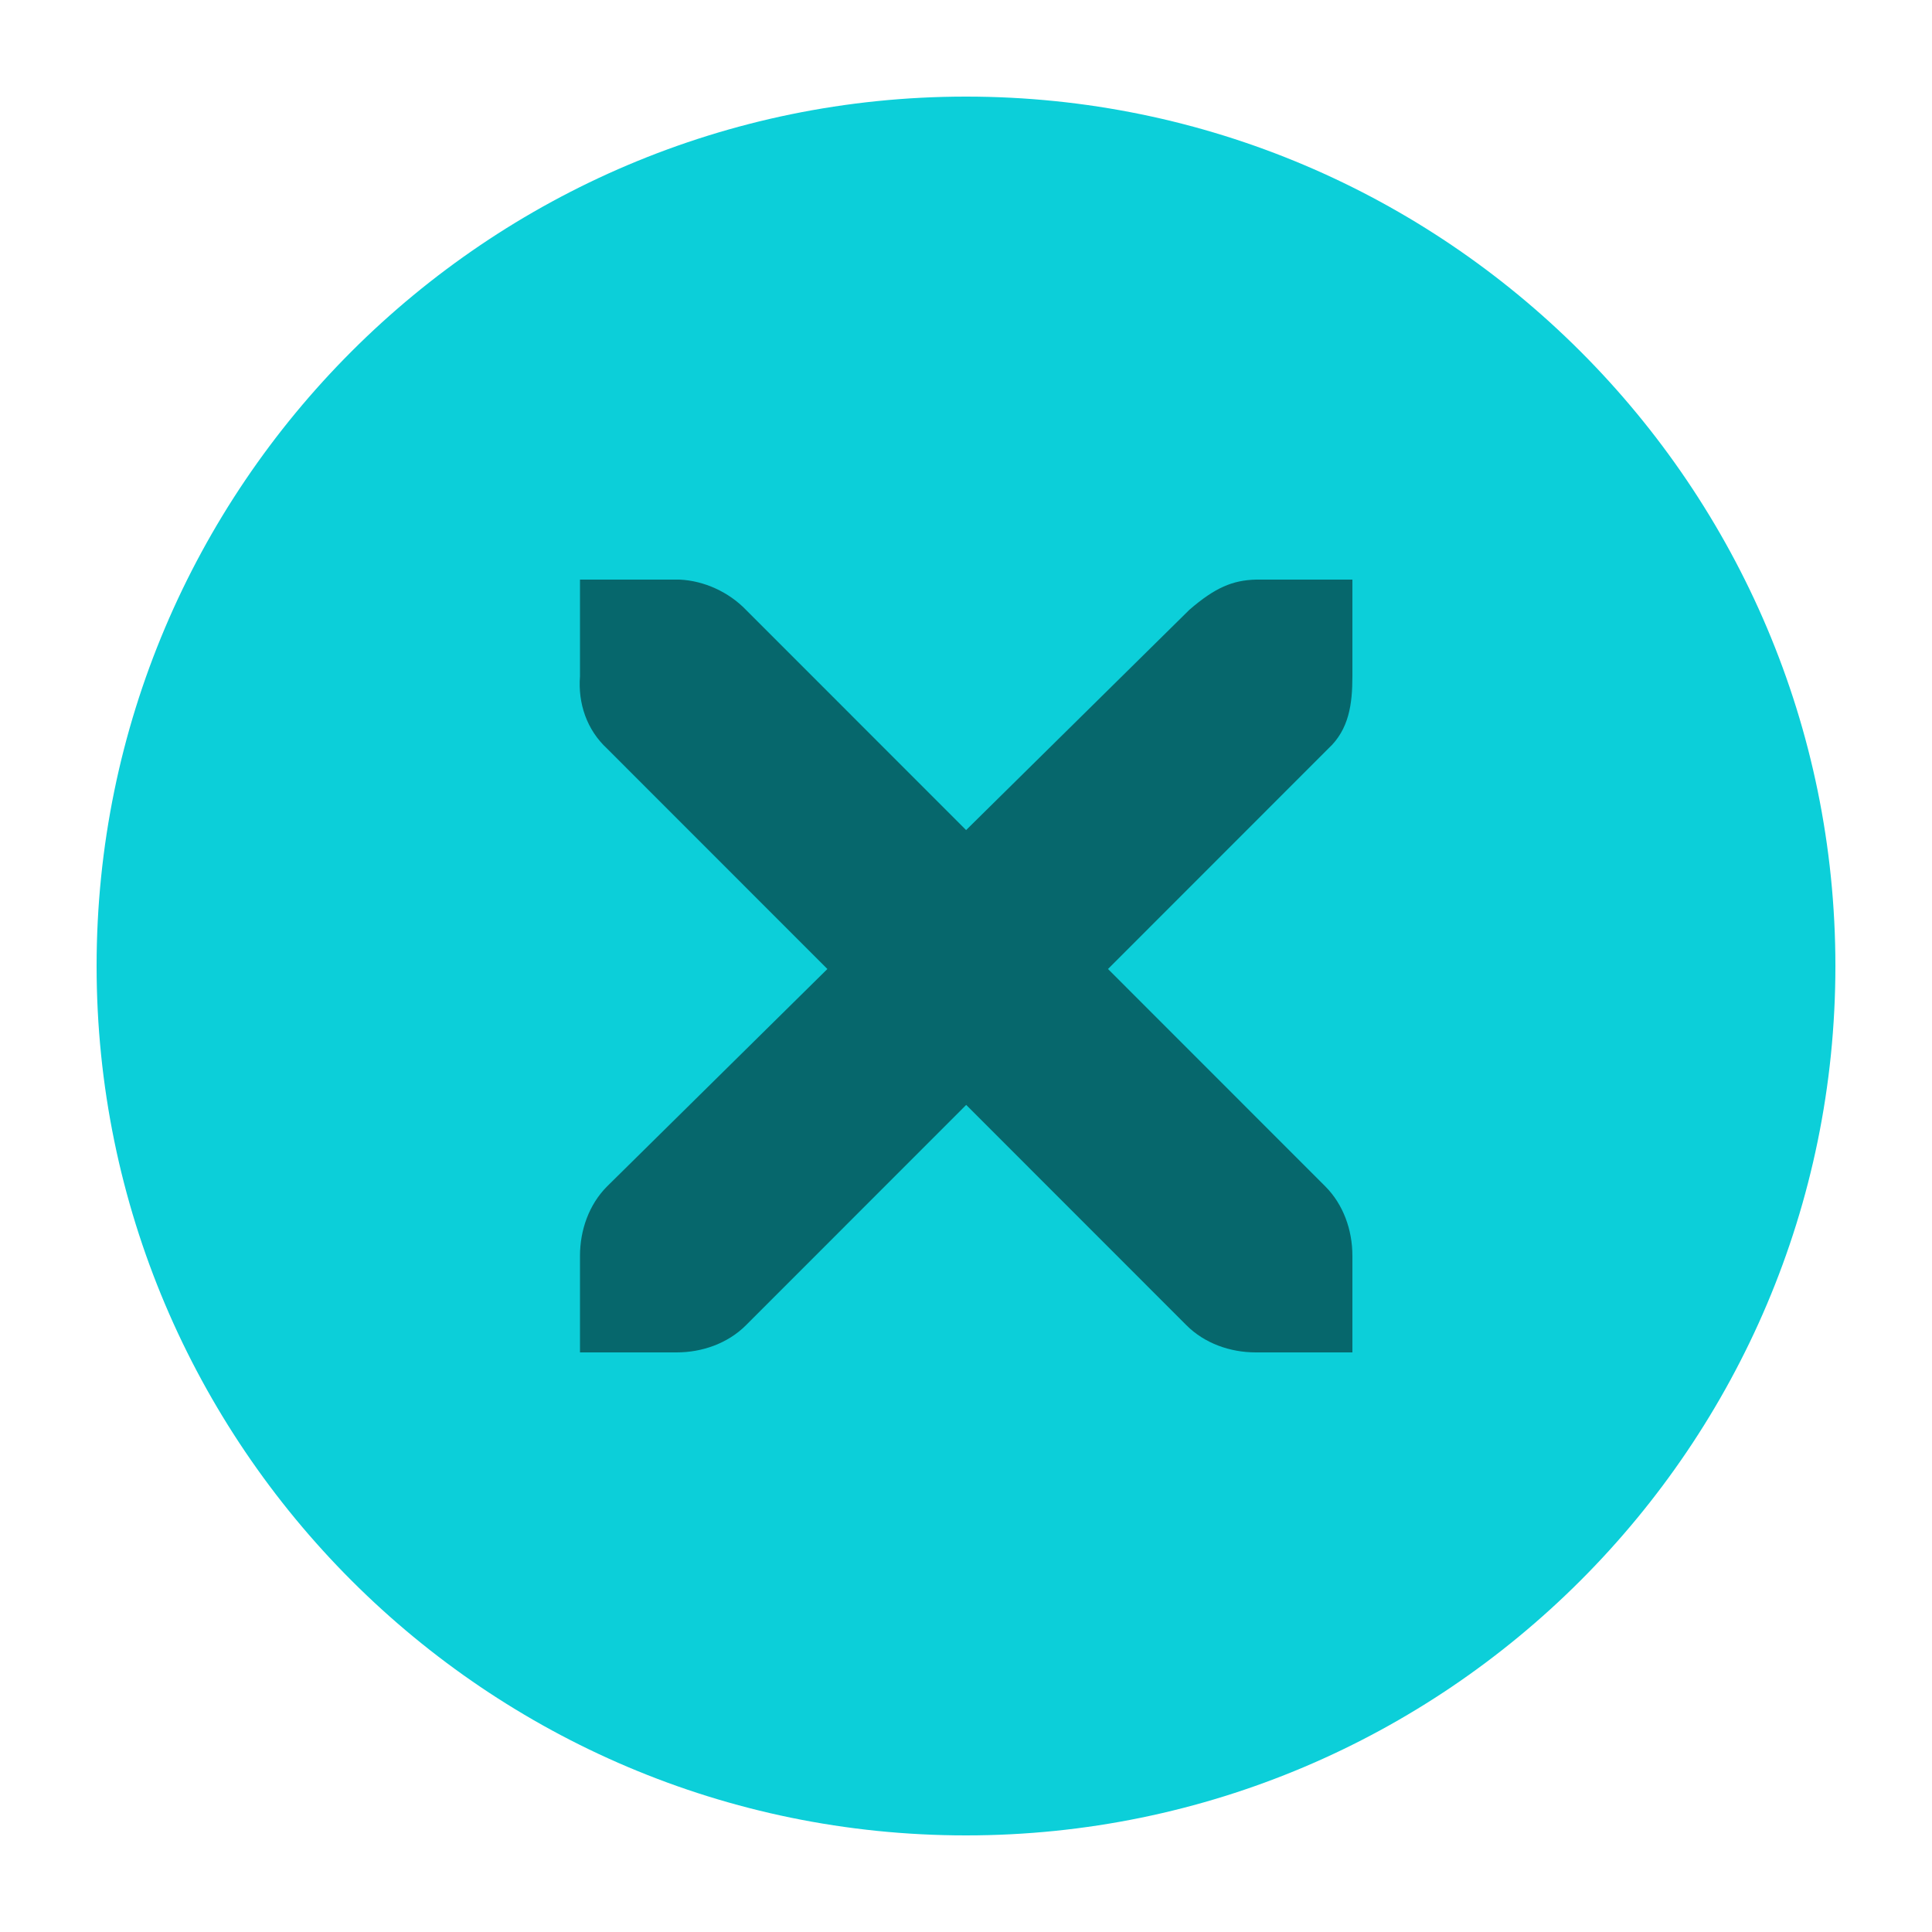
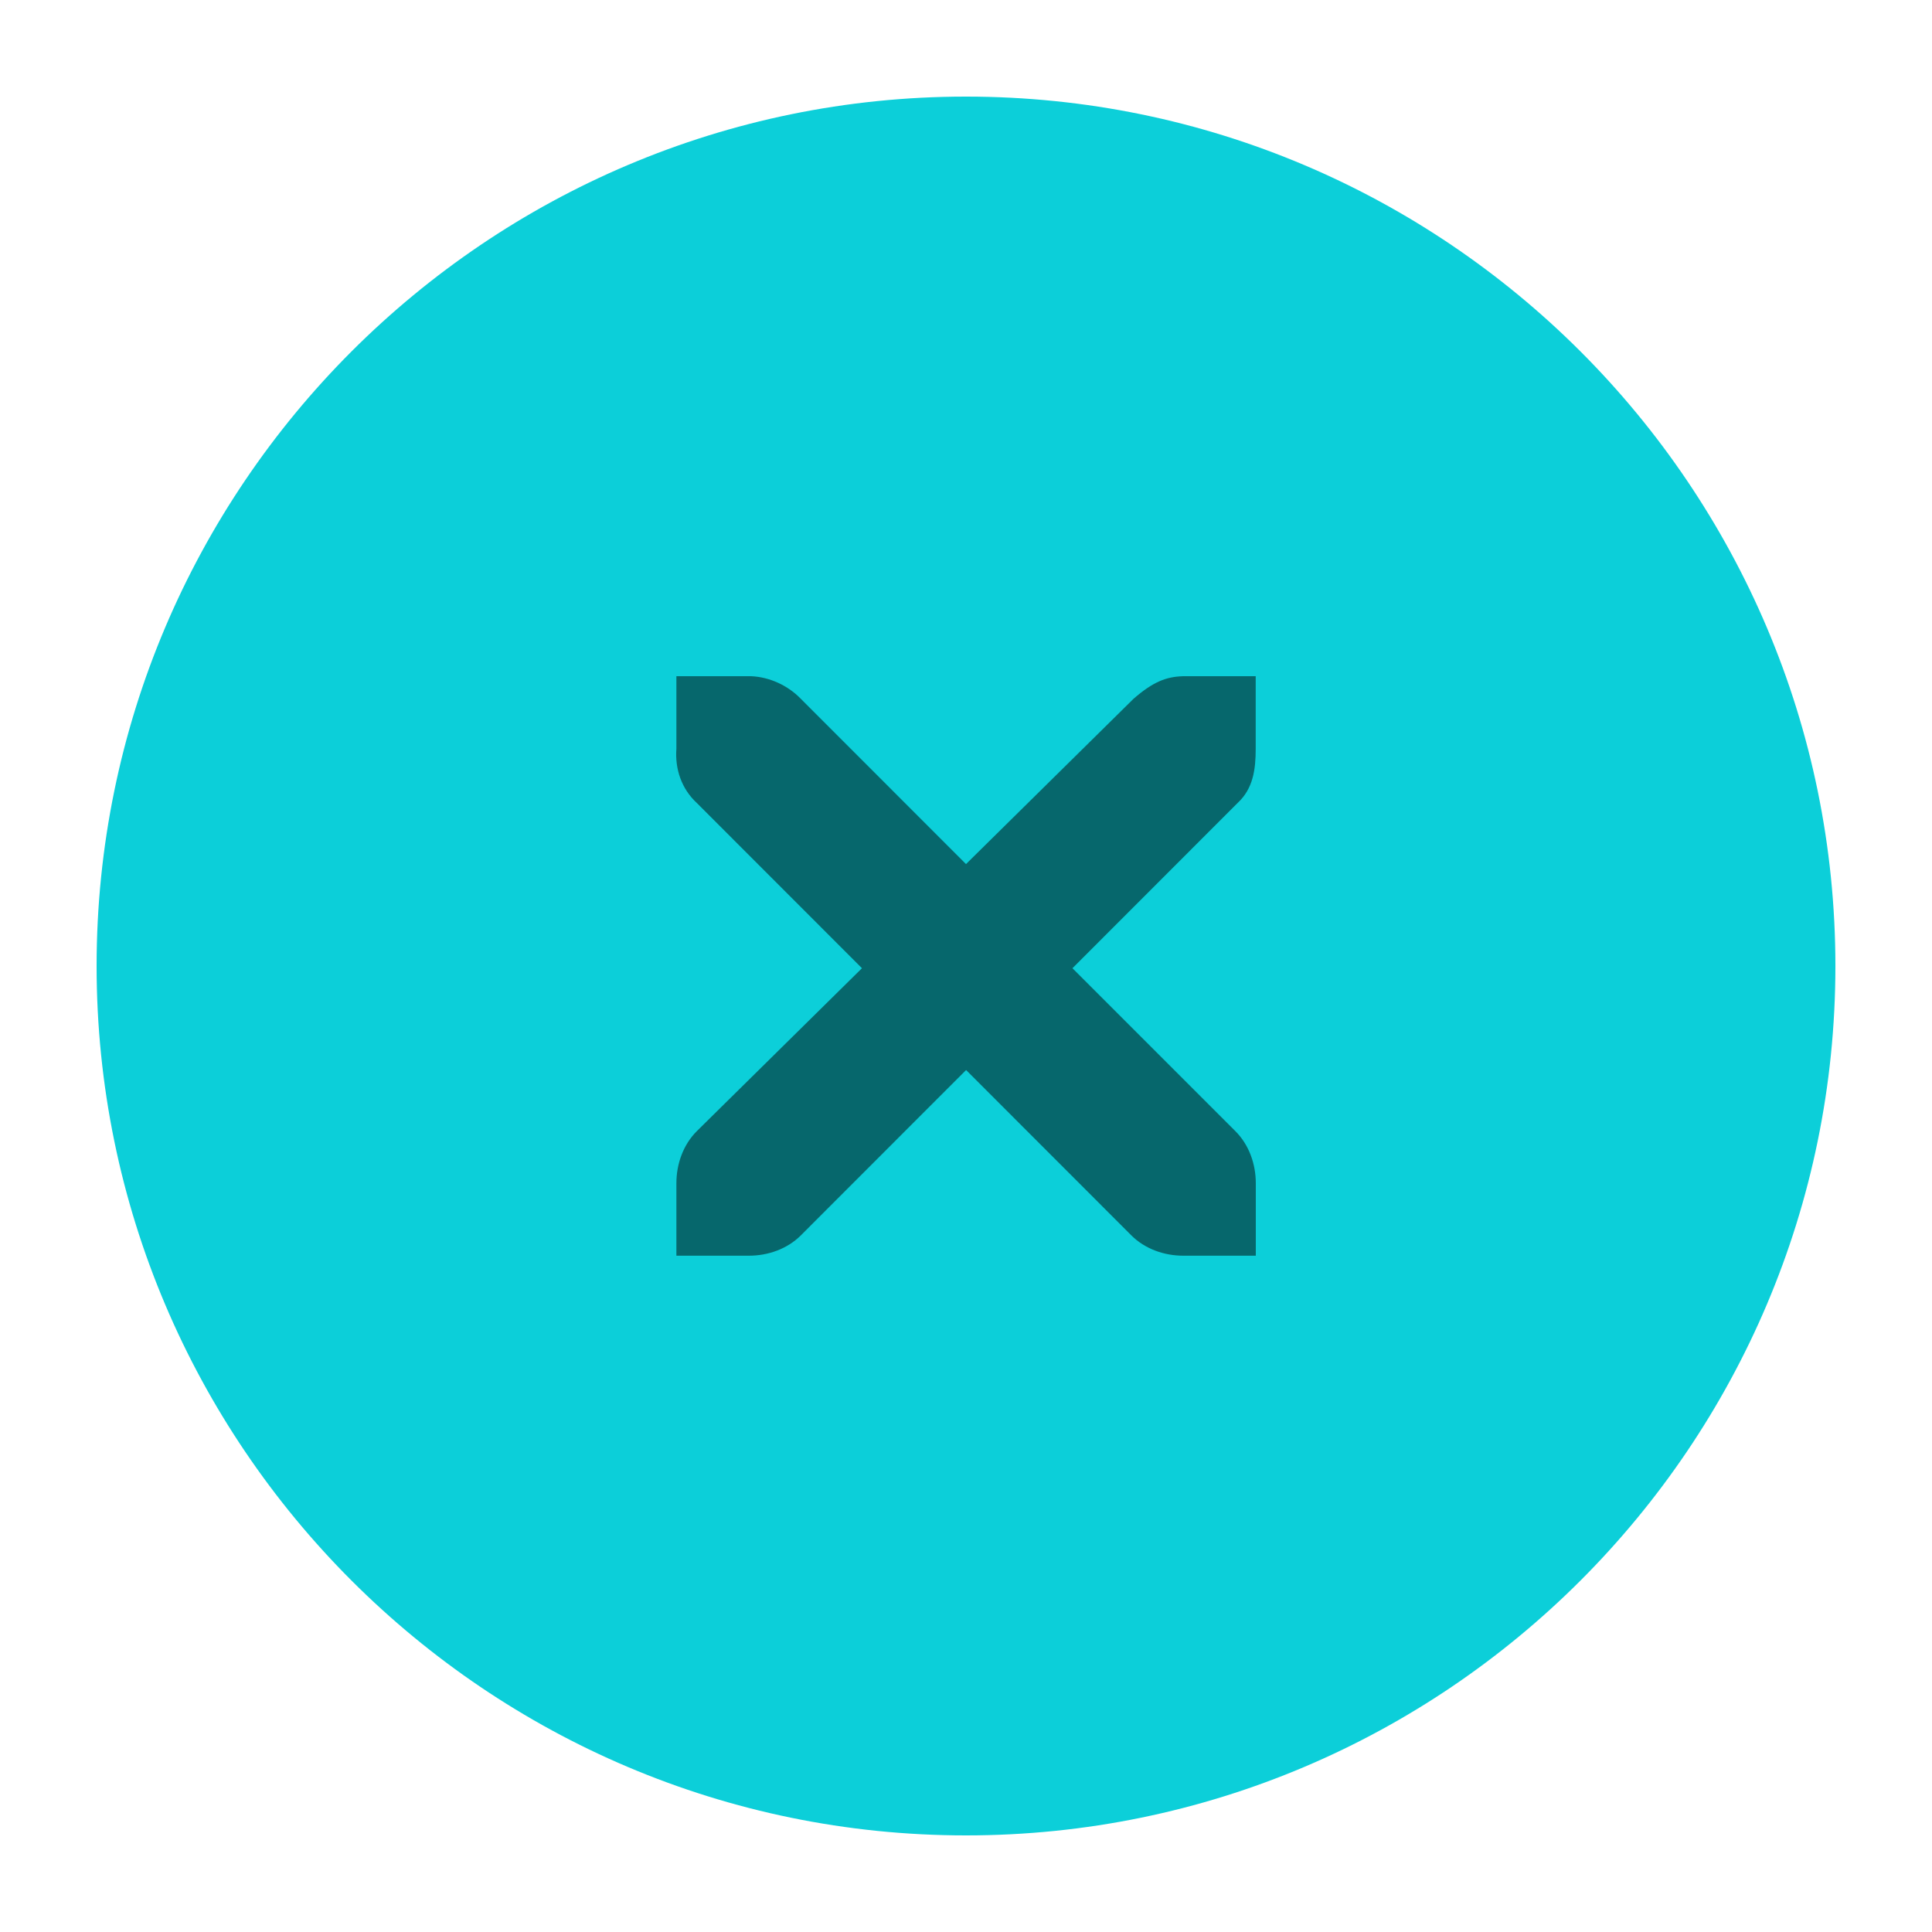
<svg xmlns="http://www.w3.org/2000/svg" xmlns:xlink="http://www.w3.org/1999/xlink" version="1.1" viewBox="0 0 20 20" id="svg212" width="20" height="20">
  <defs id="defs32">
    <linearGradient id="linearGradient1168">
      <stop style="stop-opacity:.05" offset="0" id="stop2" />
      <stop style="stop-opacity:0" offset="1" id="stop4" />
    </linearGradient>
    <linearGradient id="linearGradient1086">
      <stop stop-color="#fff" offset="0" id="stop7" />
      <stop stop-color="#fff" offset=".6" id="stop9" />
      <stop stop-color="#bababa" offset="1" id="stop11" />
    </linearGradient>
    <radialGradient id="radialGradient1090-7-9" cx="19" cy="571.7" r="7.503" gradientTransform="matrix(1.433,-5.4148e-7,5.4109e-7,1.433,-8.2283,-213.91)" gradientUnits="userSpaceOnUse" xlink:href="#linearGradient1086" />
    <radialGradient id="radialGradient1090-7-93" cx="19" cy="571.7" r="7.503" gradientTransform="matrix(1.433,-5.4148e-7,5.4109e-7,1.433,-8.2283,-180.9)" gradientUnits="userSpaceOnUse" xlink:href="#linearGradient1086" />
    <radialGradient id="radialGradient1090-4-5" cx="19" cy="571.7" r="7.503" gradientTransform="matrix(1.4224,-5.3748e-7,5.371e-7,1.4224,57.973,-174.87)" gradientUnits="userSpaceOnUse" xlink:href="#linearGradient1086" />
    <radialGradient id="radialGradient1090-4-5-7" cx="19" cy="571.7" r="7.503" gradientTransform="matrix(1.4224,-5.3748e-7,5.371e-7,1.4224,57.973,-207.87)" gradientUnits="userSpaceOnUse" xlink:href="#linearGradient1086" />
    <radialGradient id="radialGradient1090-4-5-7-3" cx="19" cy="571.7" r="7.503" gradientTransform="matrix(1.4224,-5.3748e-7,5.371e-7,1.4224,57.973,-174.87)" gradientUnits="userSpaceOnUse" xlink:href="#linearGradient1086" />
    <radialGradient id="radialGradient1090-4-5-7-5" cx="19" cy="571.7" r="7.503" gradientTransform="matrix(1.4224,-5.3748e-7,5.371e-7,1.4224,57.973,-207.87)" gradientUnits="userSpaceOnUse" xlink:href="#linearGradient1086" />
    <linearGradient id="linearGradient1080" x1="19" x2="19" y1="562.36" y2="581.25" gradientUnits="userSpaceOnUse" xlink:href="#linearGradient1168" />
    <linearGradient id="linearGradient1080-2" x1="19" x2="19" y1="562.36" y2="581.25" gradientTransform="translate(2.7e-7,33)" gradientUnits="userSpaceOnUse" xlink:href="#linearGradient1168" />
    <linearGradient id="linearGradient1080-7" x1="19" x2="19" y1="562.36" y2="581.25" gradientTransform="translate(-2.9e-7,66)" gradientUnits="userSpaceOnUse" xlink:href="#linearGradient1168" />
    <clipPath id="a-9">
      <rect x="9.5" y="178.85" width="6" height="31" fill="#ffffff" opacity="0.539" id="rect23" />
    </clipPath>
    <clipPath id="b-8">
      <rect x="109.41" y="196.63" width="16" height="16" opacity="0.3" id="rect26" />
    </clipPath>
    <clipPath id="clipPath6191">
      <path d="m 9.5,194.85 v -16 h 16 v 5 h -11 v 11 z" style="stroke-width:30.2;stroke-linecap:round;stroke-linejoin:round" id="path29" />
    </clipPath>
  </defs>
  <g id="close-pressed" transform="translate(-75,-561.36)">
    <rect x="75" y="561.36" width="20" height="20" fill="#ffffff" stroke-width="0.714" id="rect52" />
    <path d="m 85,562.36 c -4.964,0 -9,4.036 -9,9 0,4.964 4.036,9 9,9 4.964,0 9,-4.036 9,-9 0,-4.964 -4.036,-9 -9,-9 z" color="#000000" color-rendering="auto" dominant-baseline="auto" fill="#0ccfd9" image-rendering="auto" shape-rendering="auto" solid-color="#000000" stop-color="#000000" id="path54" />
-     <path d="m 81.003,567.36 h 1 c 0.011,-1.2e-4 0.021,-4.7e-4 0.031,0 0.255,0.011 0.51,0.129 0.687,0.312 l 2.28,2.281 2.312,-2.281 c 0.266,-0.23 0.447,-0.305 0.687,-0.312 h 1 v 1 c 0,0.286 -0.034,0.551 -0.25,0.75 l -2.28,2.281 2.249,2.25 c 0.188,0.188 0.281,0.453 0.281,0.719 v 1 h -1 c -0.265,-10e-6 -0.53,-0.093 -0.718,-0.281 l -2.28,-2.281 -2.28,2.281 c -0.188,0.188 -0.453,0.281 -0.718,0.281 h -1 v -1 c 0,-0.265 0.093,-0.531 0.281,-0.719 l 2.28,-2.25 -2.28,-2.281 c -0.211,-0.195 -0.303,-0.469 -0.281,-0.75 V 567.36 Z" color="#bebebe" enable-background="new" opacity=".5" stroke-width="1.333" style="opacity:0.5" id="path56" />
+     <path d="m 82.002,568.36 h 0.75 c 0.008,-9e-5 0.016,-3.6e-4 0.023,0 0.191,0.008 0.382,0.096 0.515,0.234 l 1.71,1.711 1.734,-1.711 c 0.199,-0.173 0.335,-0.229 0.515,-0.234 h 0.75 v 0.75 c 0,0.215 -0.026,0.413 -0.187,0.562 l -1.71,1.711 1.687,1.687 c 0.141,0.141 0.211,0.34 0.211,0.539 v 0.75 h -0.75 c -0.199,-10e-6 -0.398,-0.07 -0.539,-0.211 l -1.71,-1.711 -1.71,1.711 c -0.141,0.141 -0.34,0.211 -0.539,0.211 h -0.75 v -0.75 c 0,-0.199 0.07,-0.398 0.211,-0.539 l 1.71,-1.687 -1.71,-1.711 c -0.158,-0.146 -0.227,-0.352 -0.211,-0.562 V 568.36 Z" color="#bebebe" enable-background="new" opacity=".5" stroke-width="1.333" style="opacity:0.5" id="path56" />
  </g>
</svg>
